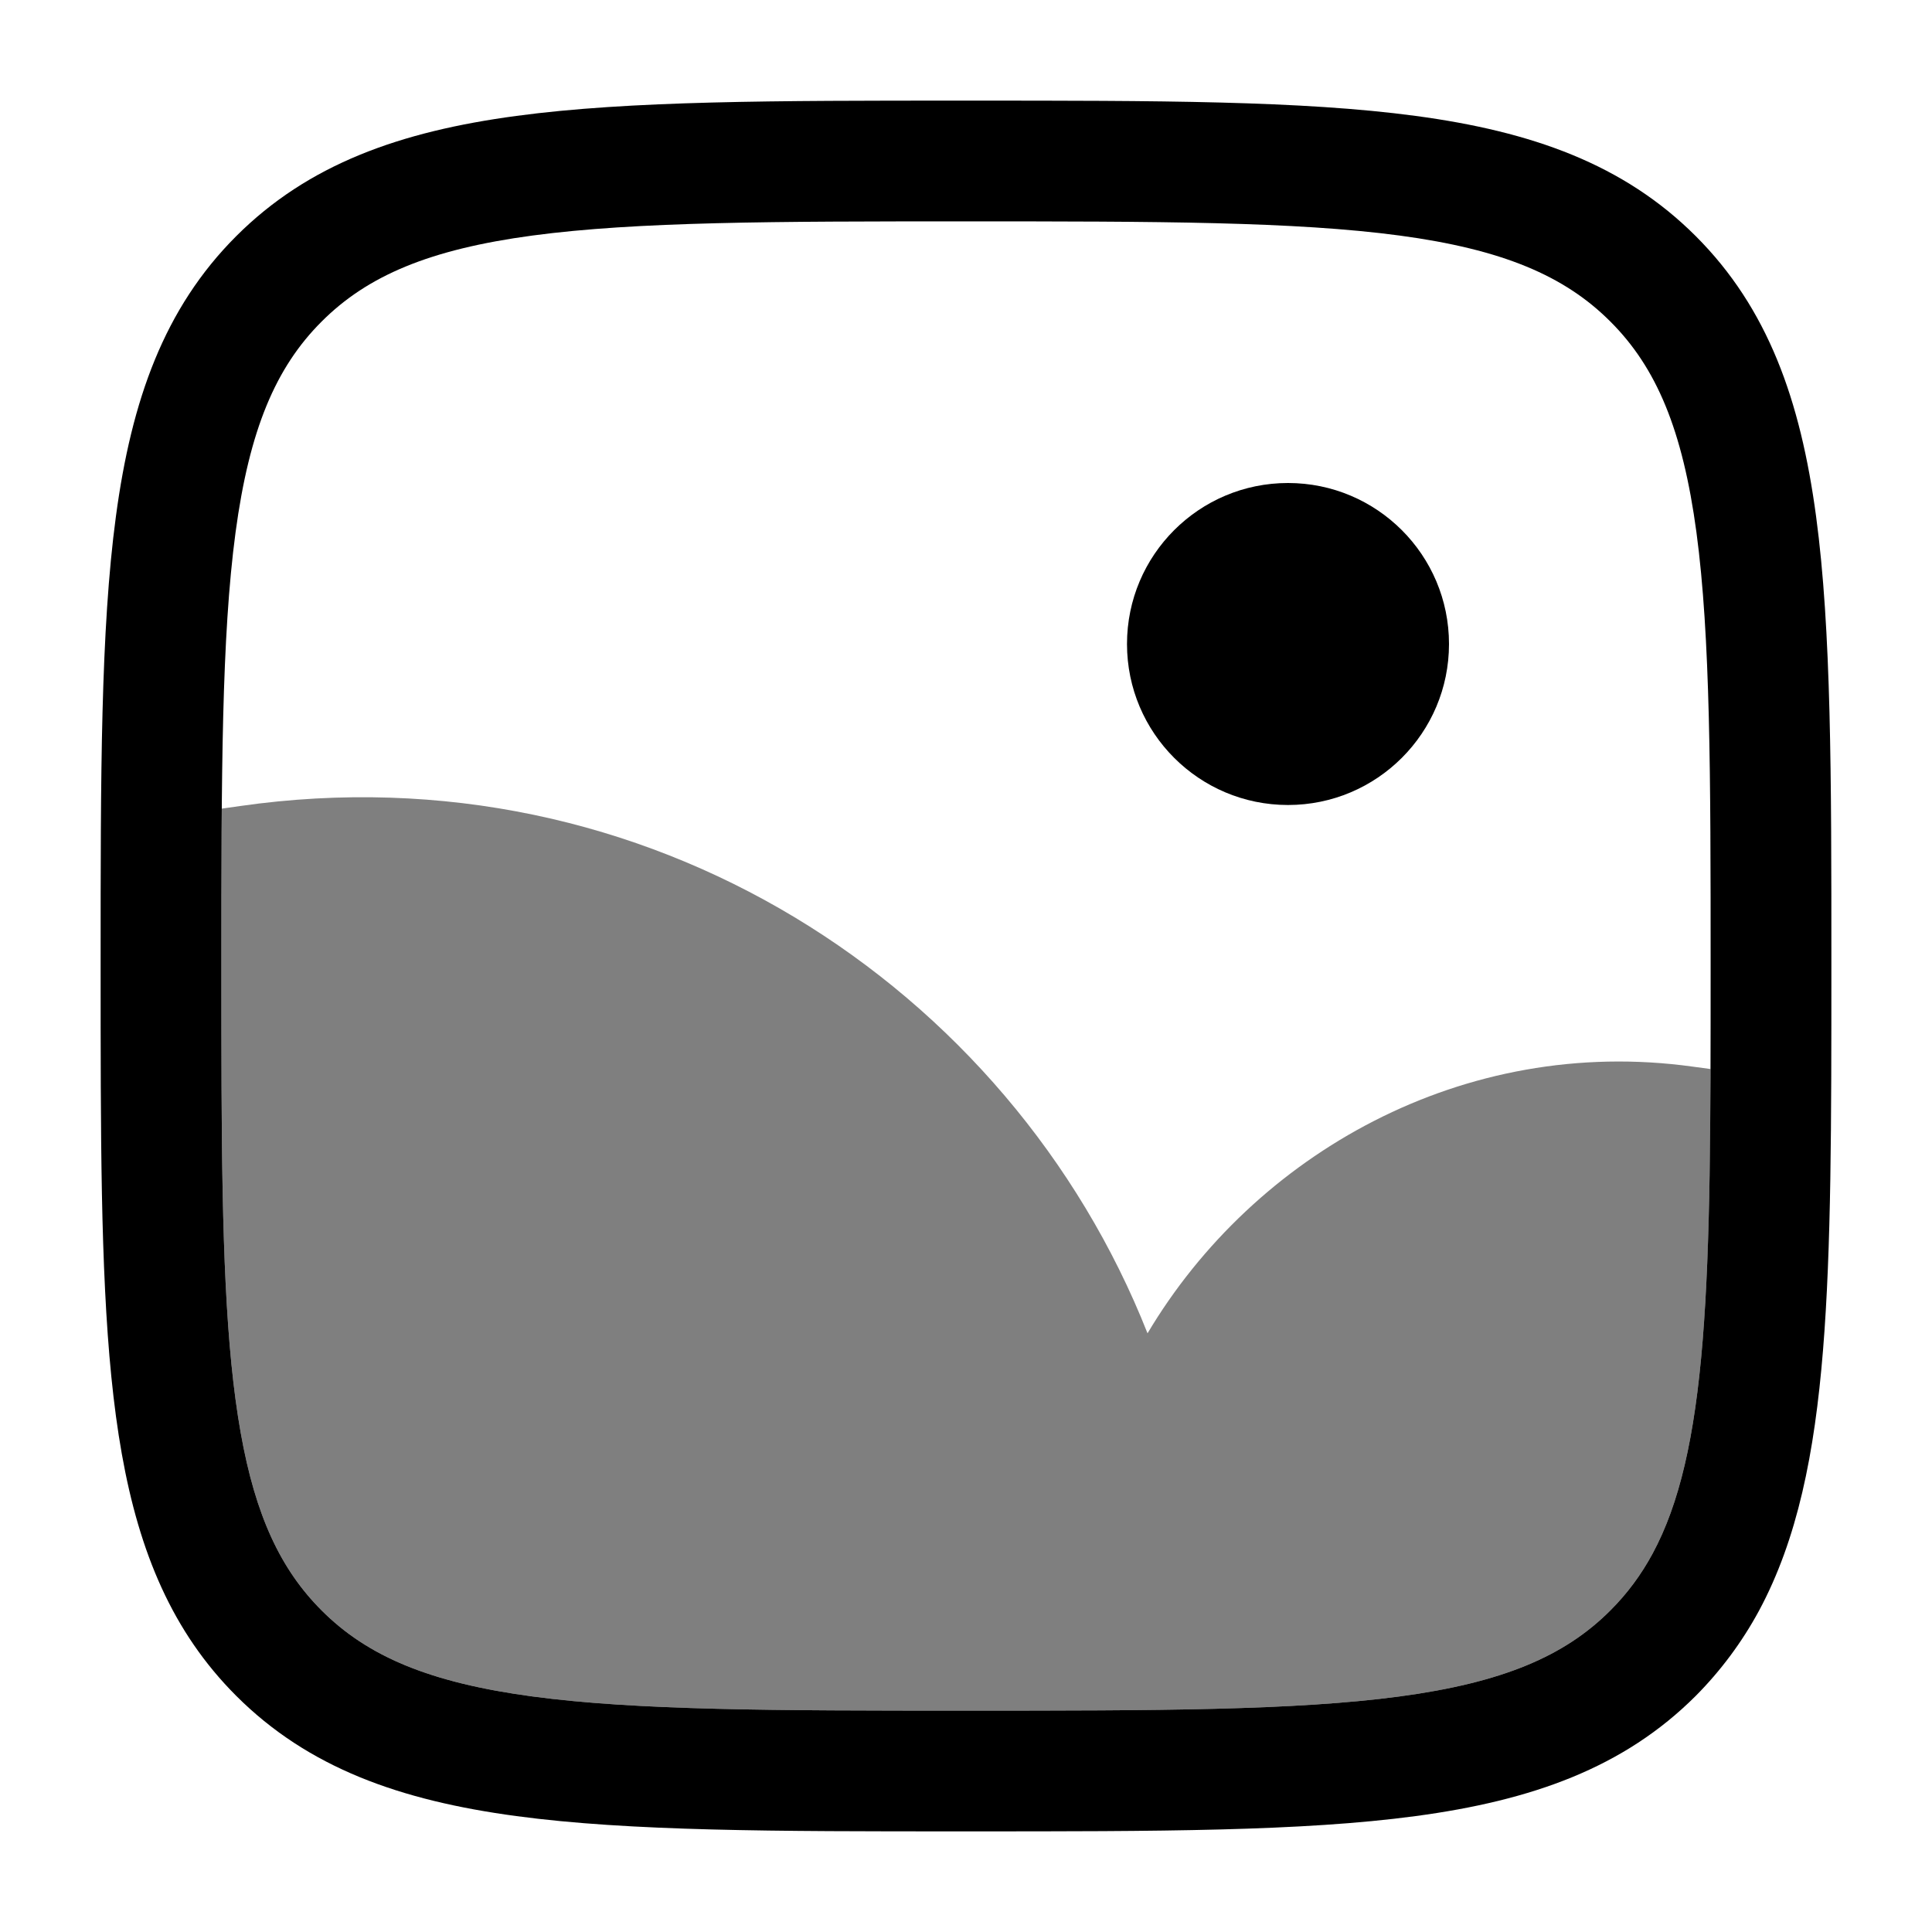
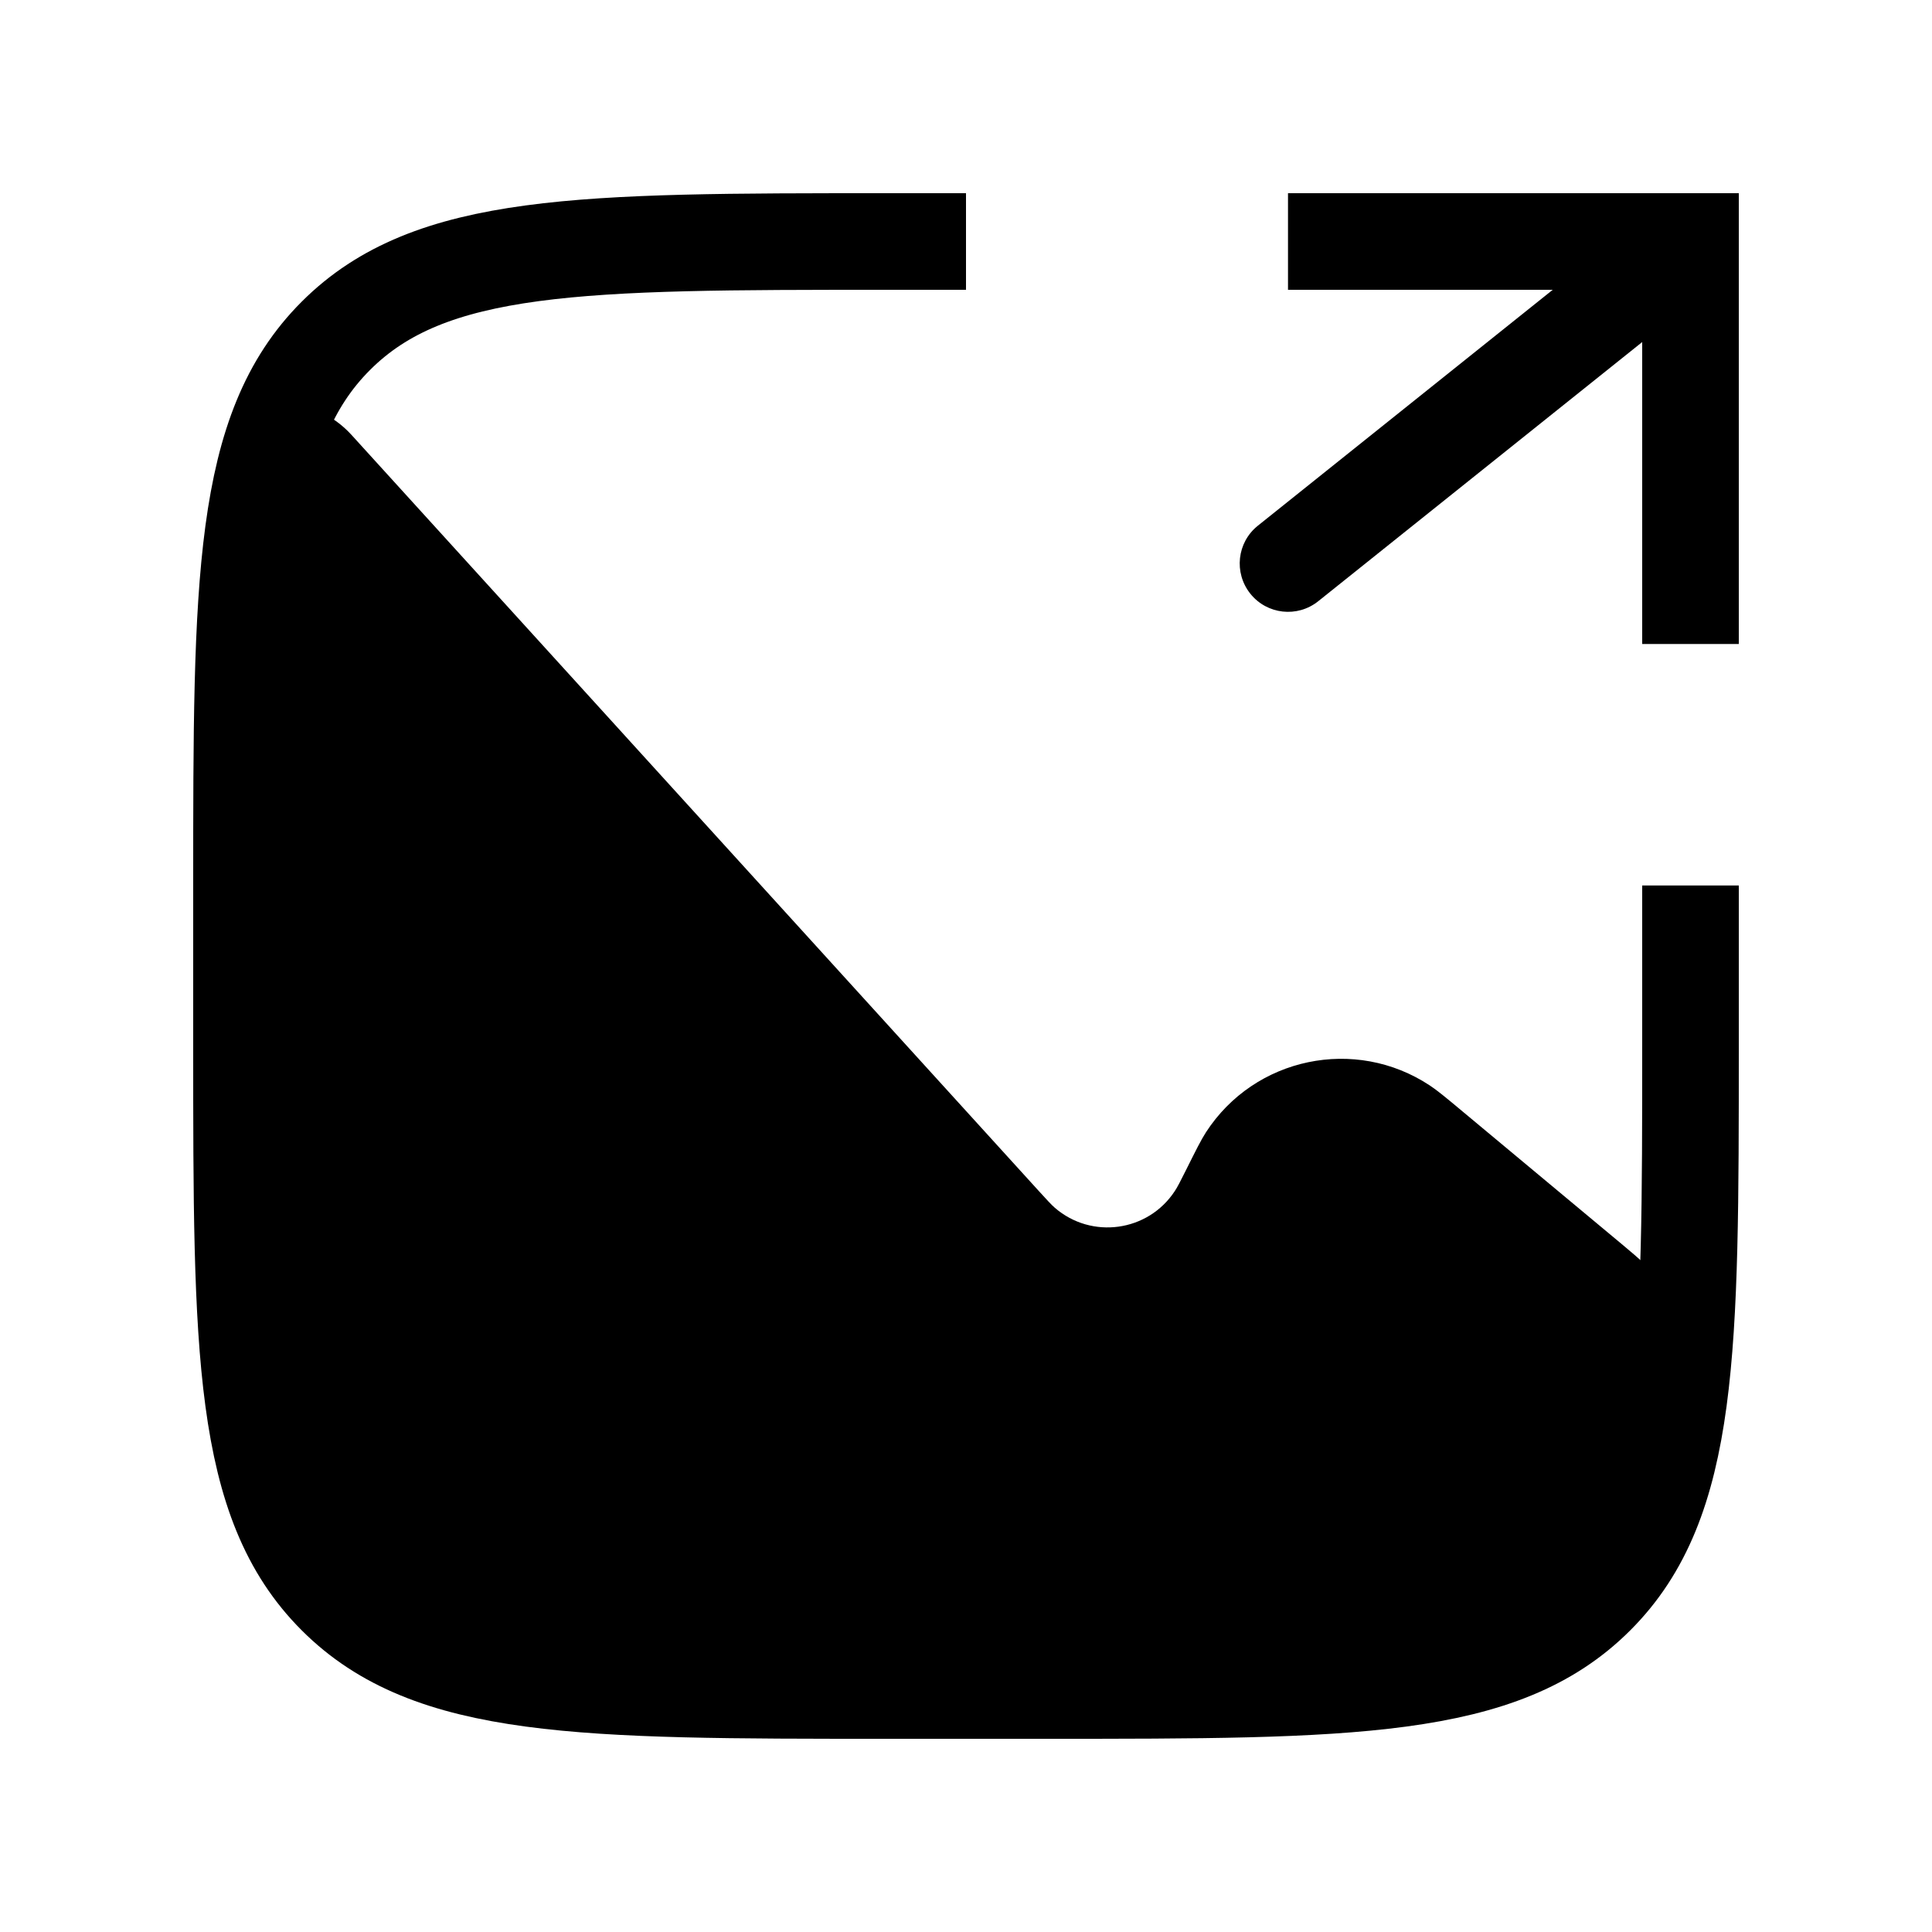
<svg xmlns="http://www.w3.org/2000/svg" viewBox="0 0 24 24" fill="none">
-   <path fill-rule="evenodd" clip-rule="evenodd" d="M11.943 1.25h.114c2.309 0 4.118 0 5.529.19 1.445.194 2.585.599 3.48 1.494.895.895 1.3 2.035 1.494 3.48.19 1.411.19 3.22.19 5.529v.088c0 1.909 0 3.471-.104 4.744-.104 1.278-.317 2.346-.795 3.234a4.622 4.622 0 0 1-.785 1.057c-.895.895-2.035 1.3-3.48 1.494-1.411.19-3.22.19-5.529.19h-.114c-2.309 0-4.118 0-5.529-.19-1.445-.194-2.585-.599-3.48-1.494-.793-.793-1.203-1.781-1.421-3.006-.214-1.203-.253-2.7-.261-4.559C1.25 13.029 1.25 12.529 1.25 12.001v-.058c0-2.309 0-4.118.19-5.529.194-1.445.599-2.585 1.494-3.48.895-.895 2.035-1.3 3.48-1.494 1.411-.19 3.22-.19 5.529-.19ZM6.614 2.926c-1.279.172-2.05.499-2.619 1.069-.57.569-.897 1.34-1.069 2.619C2.752 7.914 2.75 9.622 2.75 12c0 .529 0 1.026.002 1.495.008 1.874.05 3.246.238 4.303.184 1.035.498 1.7 1.005 2.207.569.57 1.34.897 2.619 1.069 1.3.174 3.008.176 5.386.176s4.086-.002 5.386-.176c1.279-.172 2.05-.499 2.619-1.069.21-.21.382-.442.525-.707.332-.616.523-1.44.621-2.645.098-1.205.099-2.707.099-4.653 0-2.378-.002-4.086-.176-5.386-.172-1.279-.499-2.05-1.069-2.619-.569-.57-1.34-.897-2.619-1.069-1.3-.174-3.008-.176-5.386-.176s-4.086.002-5.386.176Z" fill="currentColor" />
-   <path opacity=".5" d="m21.249 13.28-.222-.03c-2.844-.394-5.446 1.084-6.772 3.313-1.709-4.325-6.226-7.275-11.274-6.55l-.226.032C2.75 10.642 2.75 11.291 2.75 12c0 .529 0 1.026.002 1.495.008 1.874.05 3.246.238 4.303.184 1.035.498 1.7 1.005 2.207.569.57 1.34.897 2.619 1.069 1.3.174 3.008.176 5.386.176s4.086-.002 5.386-.176c1.279-.172 2.05-.499 2.619-1.069.21-.21.382-.442.525-.707.332-.616.523-1.44.621-2.645.076-.926.094-2.028.098-3.373Z" fill="currentColor" />
-   <path d="M18 8a2 2 0 1 1-4 0 2 2 0 0 1 4 0Z" fill="currentColor" />
+   <mask id="image-gen-outbox-mask" style="mask-type:alpha" maskUnits="userSpaceOnUse" x="3" y="3" width="18" height="18">
+     <path d="M3 11C3 7.229 3 5.343 4.172 4.172C5.343 3 7.229 3 11 3H13C16.771 3 18.657 3 19.828 4.172C21 5.343 21 7.229 21 11V13C21 16.771 21 18.657 19.828 19.828C18.657 21 16.771 21 13 21H11C7.229 21 5.343 21 4.172 19.828C3 18.657 3 16.771 3 13V11Z" fill="#000" />
+   </mask>
+   <g mask="url(#image-gen-outbox-mask)">
+     <path d="M12.898 14.788L4.366 5.402C4.133 5.146 3.803 5 3.457 5C2.1 5 1 6.1 1 7.457V15.501C1 19.272 1 21.158 2.172 22.329C3.343 23.501 5.229 23.501 9 23.501H17.034C17.538 23.501 17.789 23.501 18.009 23.477C19.645 23.296 21.003 22.13 21.431 20.541C21.488 20.327 21.526 20.079 21.603 19.582C21.655 19.244 21.681 19.076 21.692 18.916C21.778 17.742 21.342 16.591 20.501 15.768C20.387 15.655 20.256 15.546 19.994 15.328L18.177 13.814C17.963 13.635 17.855 13.546 17.763 13.485C16.835 12.871 15.584 13.133 14.98 14.067C14.92 14.16 14.858 14.285 14.733 14.535C14.662 14.677 14.626 14.748 14.593 14.797C14.261 15.302 13.56 15.399 13.103 15.003C13.058 14.964 13.005 14.905 12.898 14.788Z" fill="#000" />
+   </g>
+   <path d="M21 11V13C21 16.771 21 18.657 19.828 19.828C18.657 21 16.771 21 13 21H11C7.229 21 5.343 21 4.172 19.828C3 18.657 3 16.771 3 13V11C3 7.229 3 5.343 4.172 4.172C5.343 3 7.229 3 11 3H12" stroke="#000" stroke-width="1.2" />
+   <path d="M15.625 6.531L20.625 2.531L21.375 3.469L16.375 7.469C16.116 7.676 15.739 7.634 15.532 7.375C15.325 7.116 15.366 6.738 15.625 6.531Z" fill="#000" />
+   <path d="M20.4 8V3.6H16V2.4H21.6V8H20.4Z" fill="#000" />
</svg>
